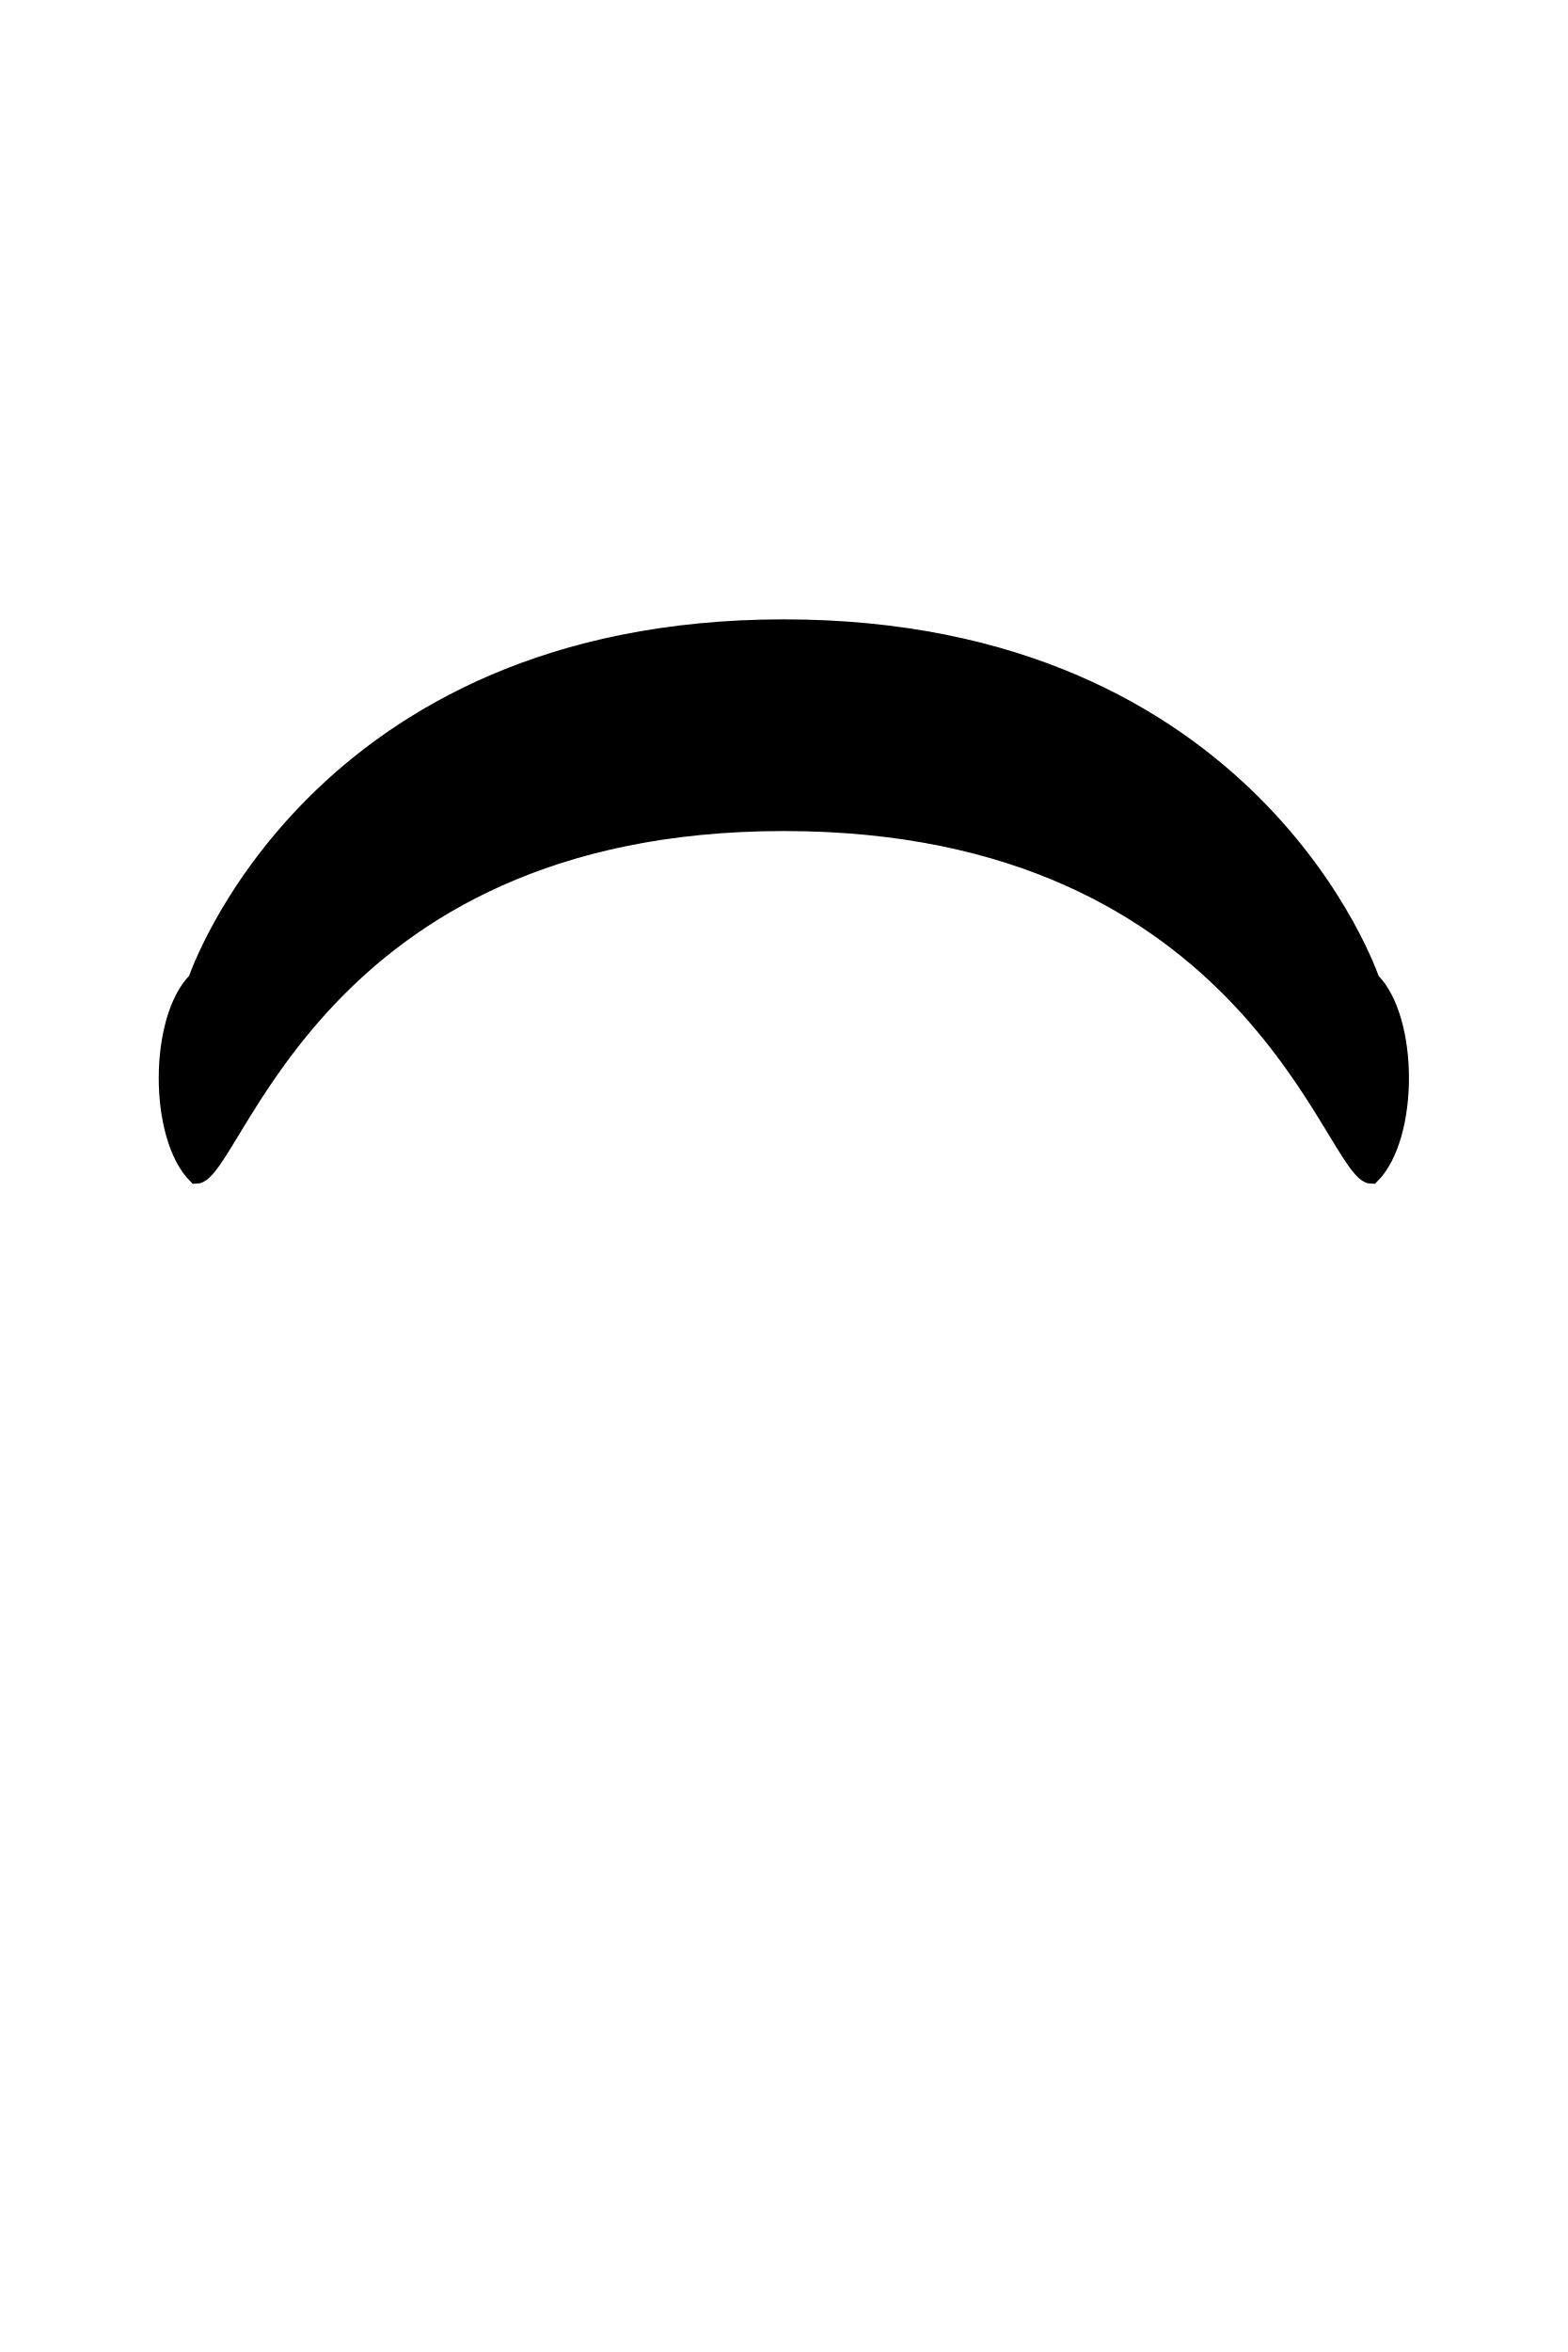
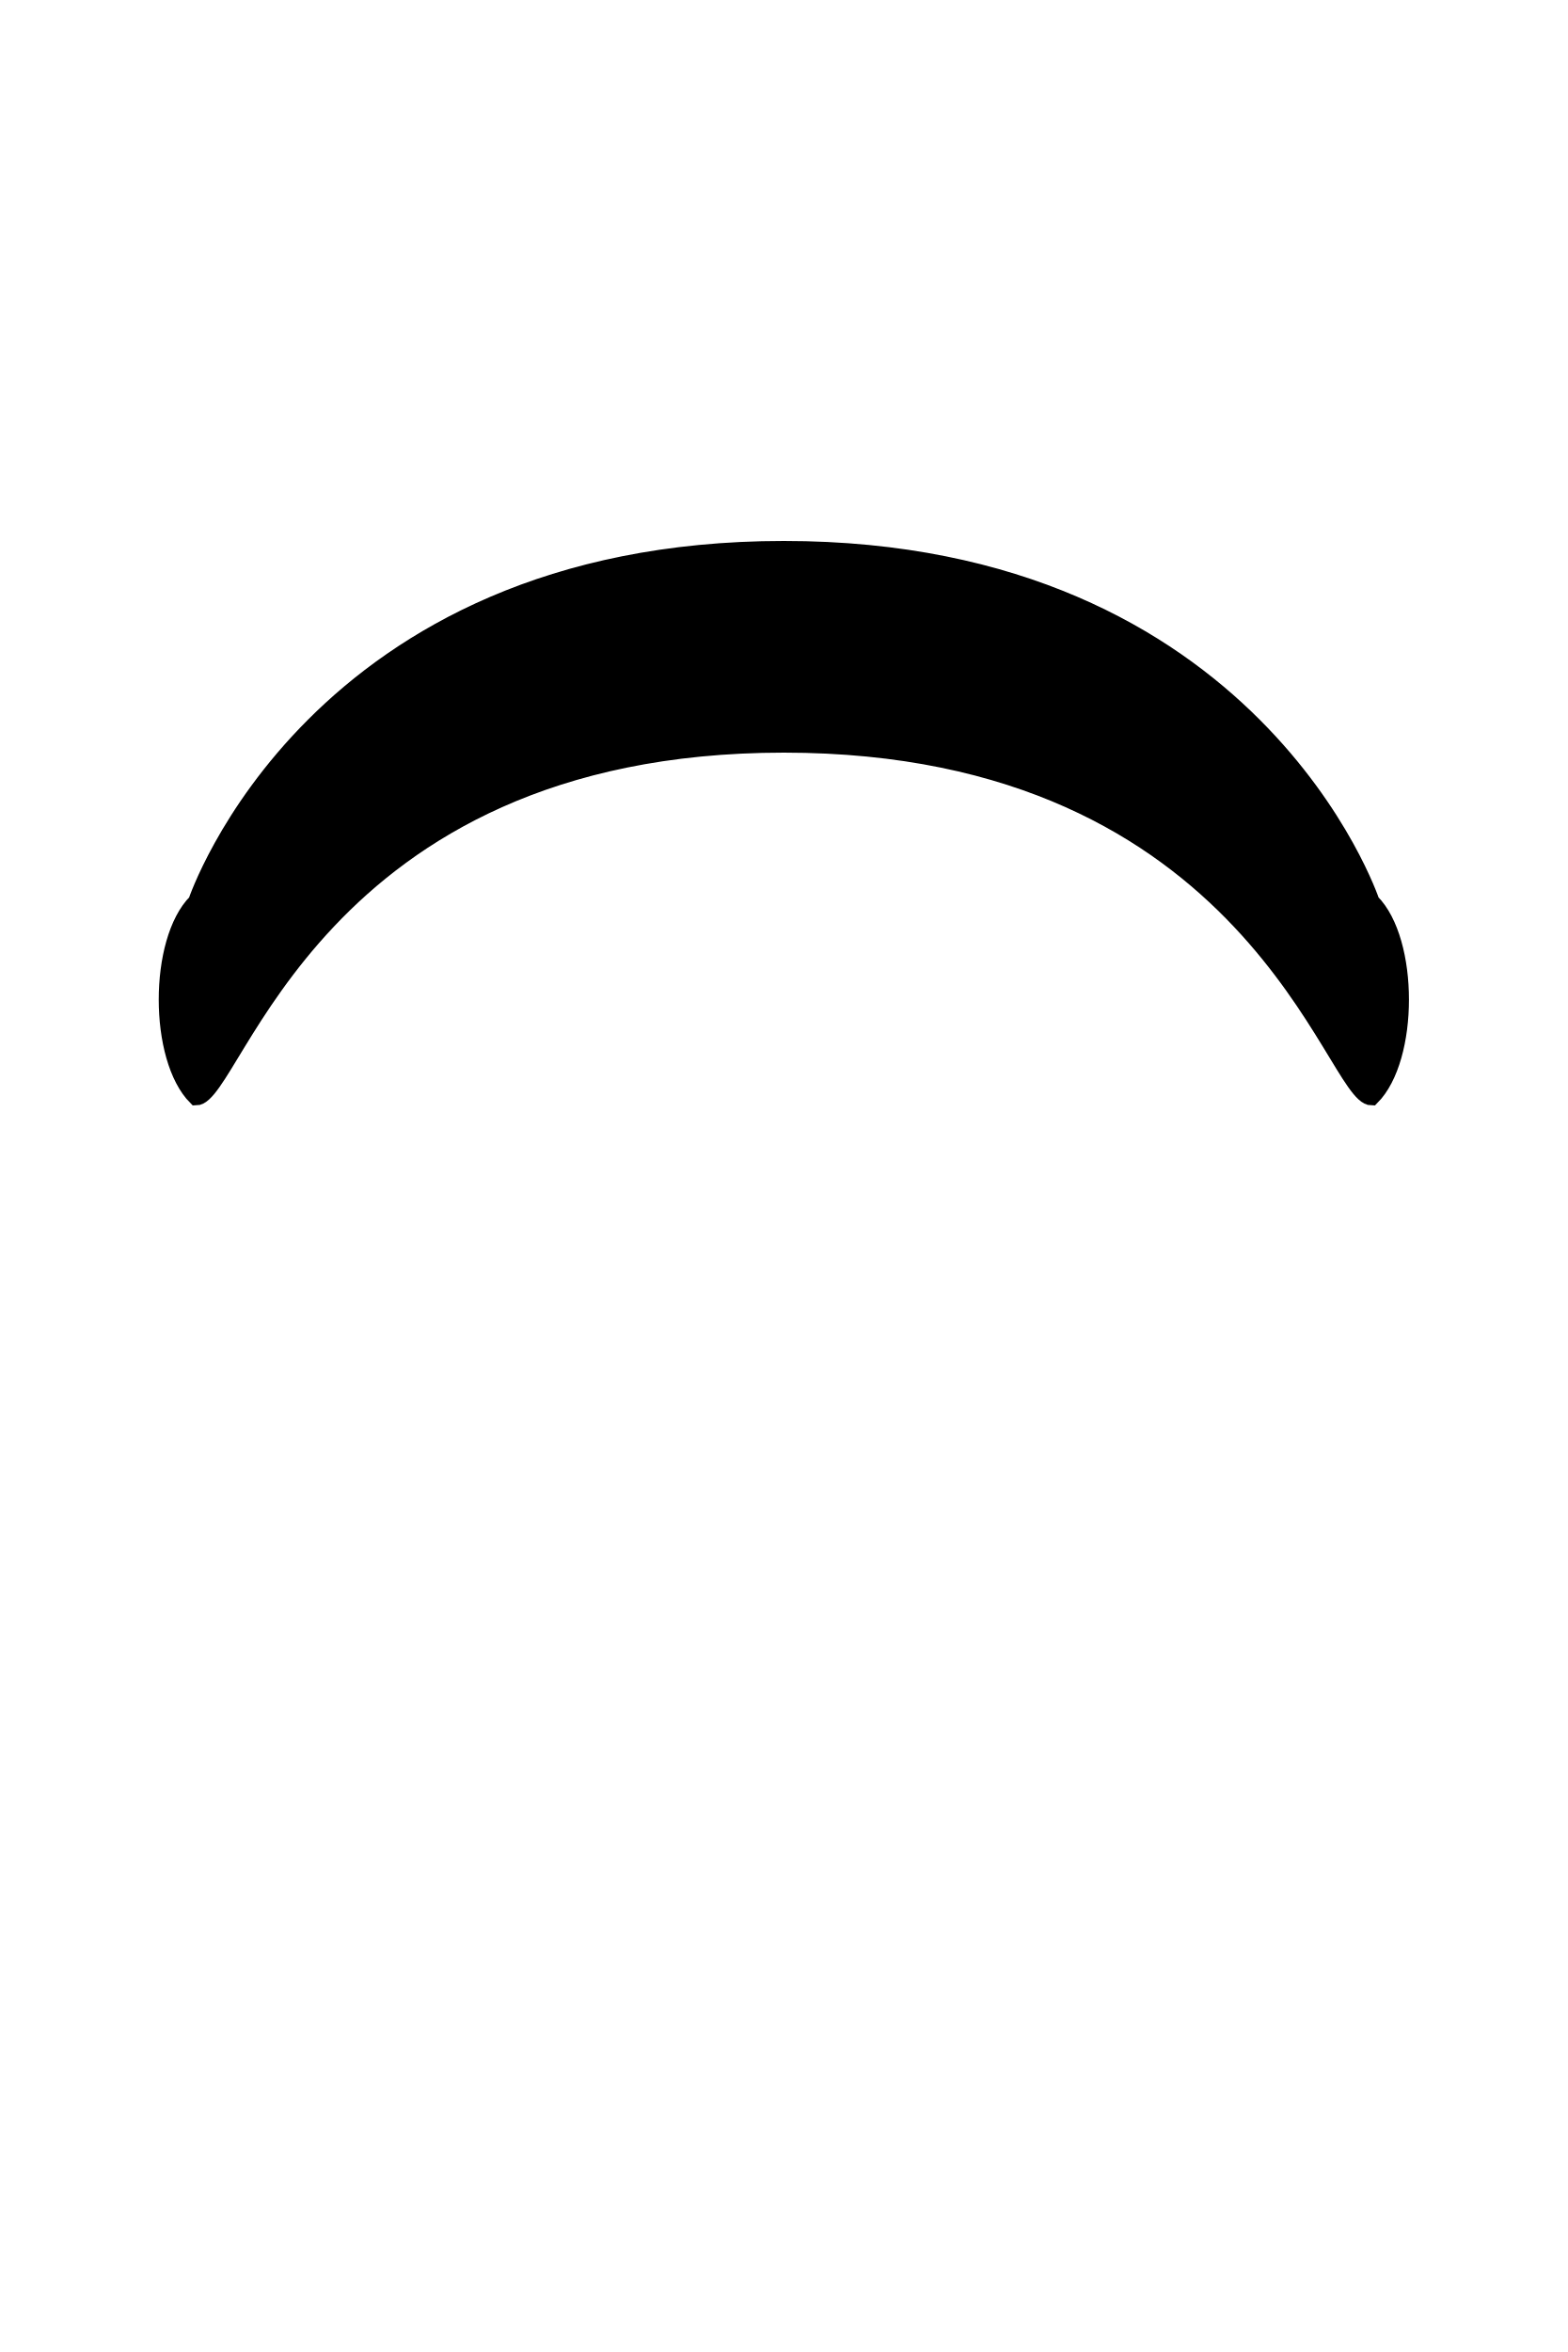
<svg xmlns="http://www.w3.org/2000/svg" viewBox="0 0 400 600" width="400" height="600">
-   <g id="headband-high">
+   <g id="headband-high" transform="translate(0 -20)">
    <path id="headband" d="M350 300C340 300 320 210 200 210C80 210 60 300 50 300C40 290 40 260 50 250C50 250 80 160 200 160C320 160 350 250 350 250C360 260 360 290 350 300Z" fill="$[primary]" stroke="#000" stroke-width="4" />
    <path id="stripe" d="M45 280L45 270C45 270 80 180 200 180C320 180 355 270 355 270L355 280C350 280 320 190 200 190C80 190 50 280 45 280Z" fill="$[secondary]" stroke="#000" stroke-width="1" />
  </g>
</svg>
